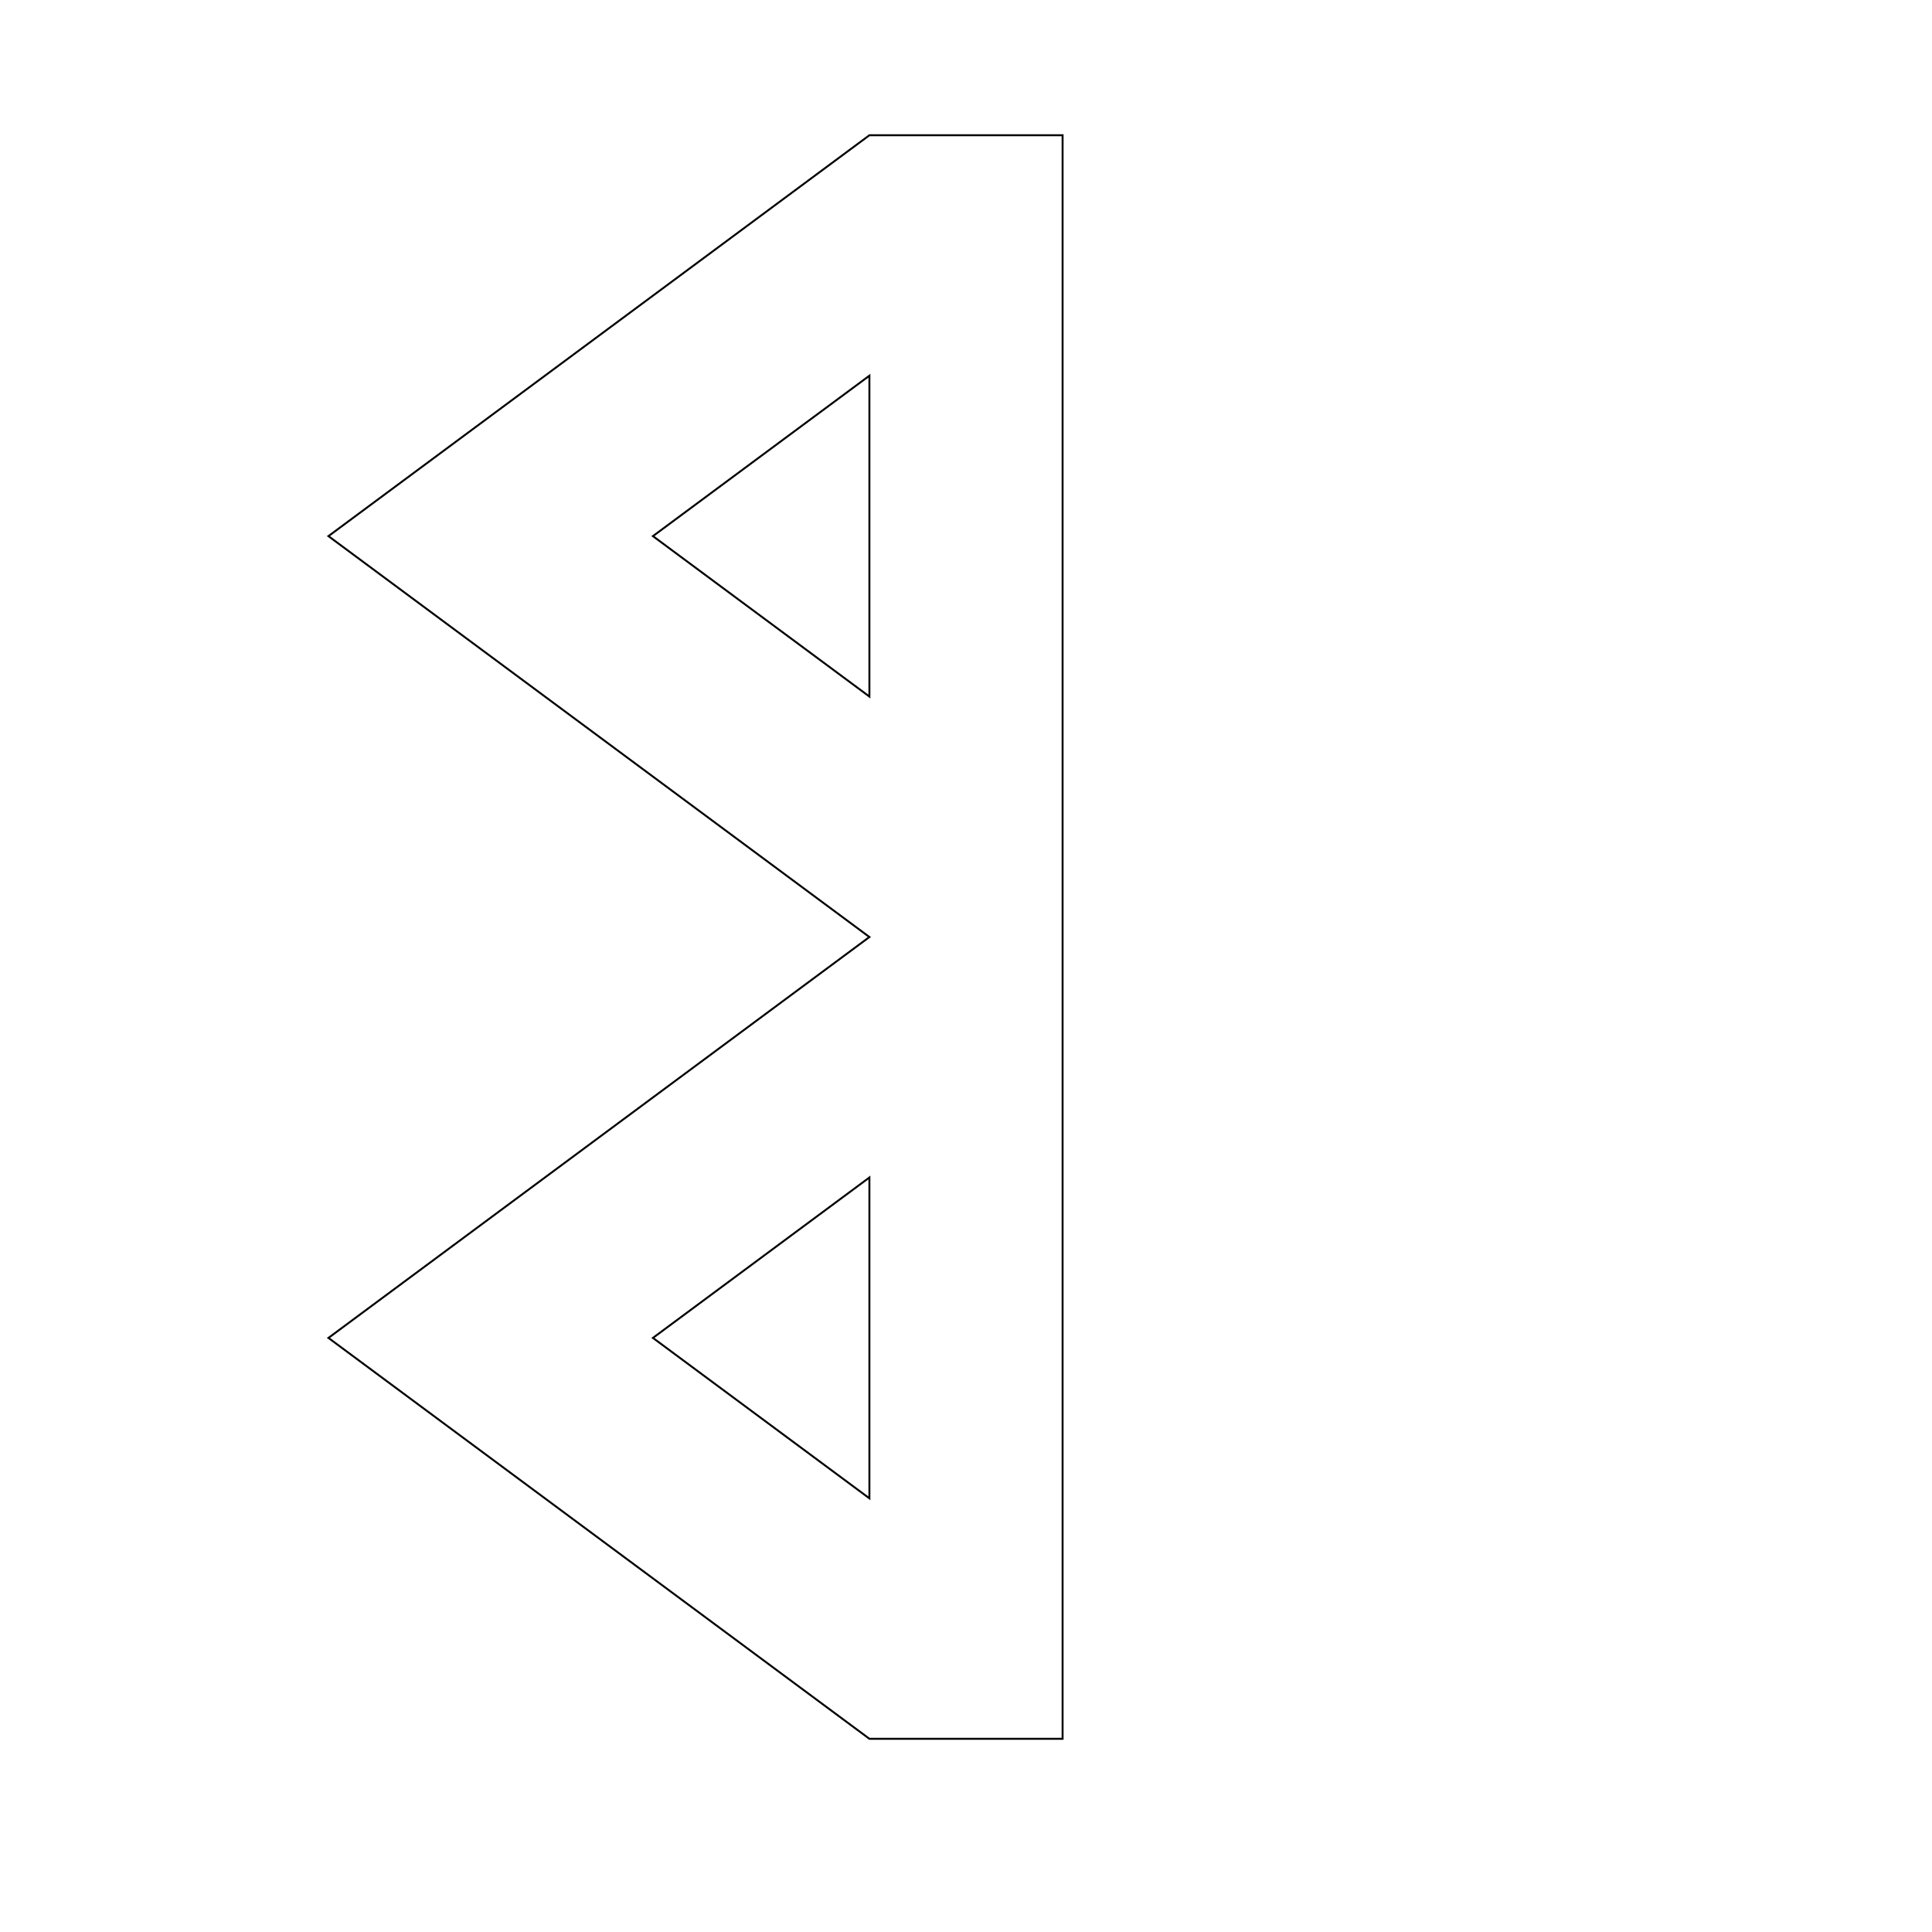
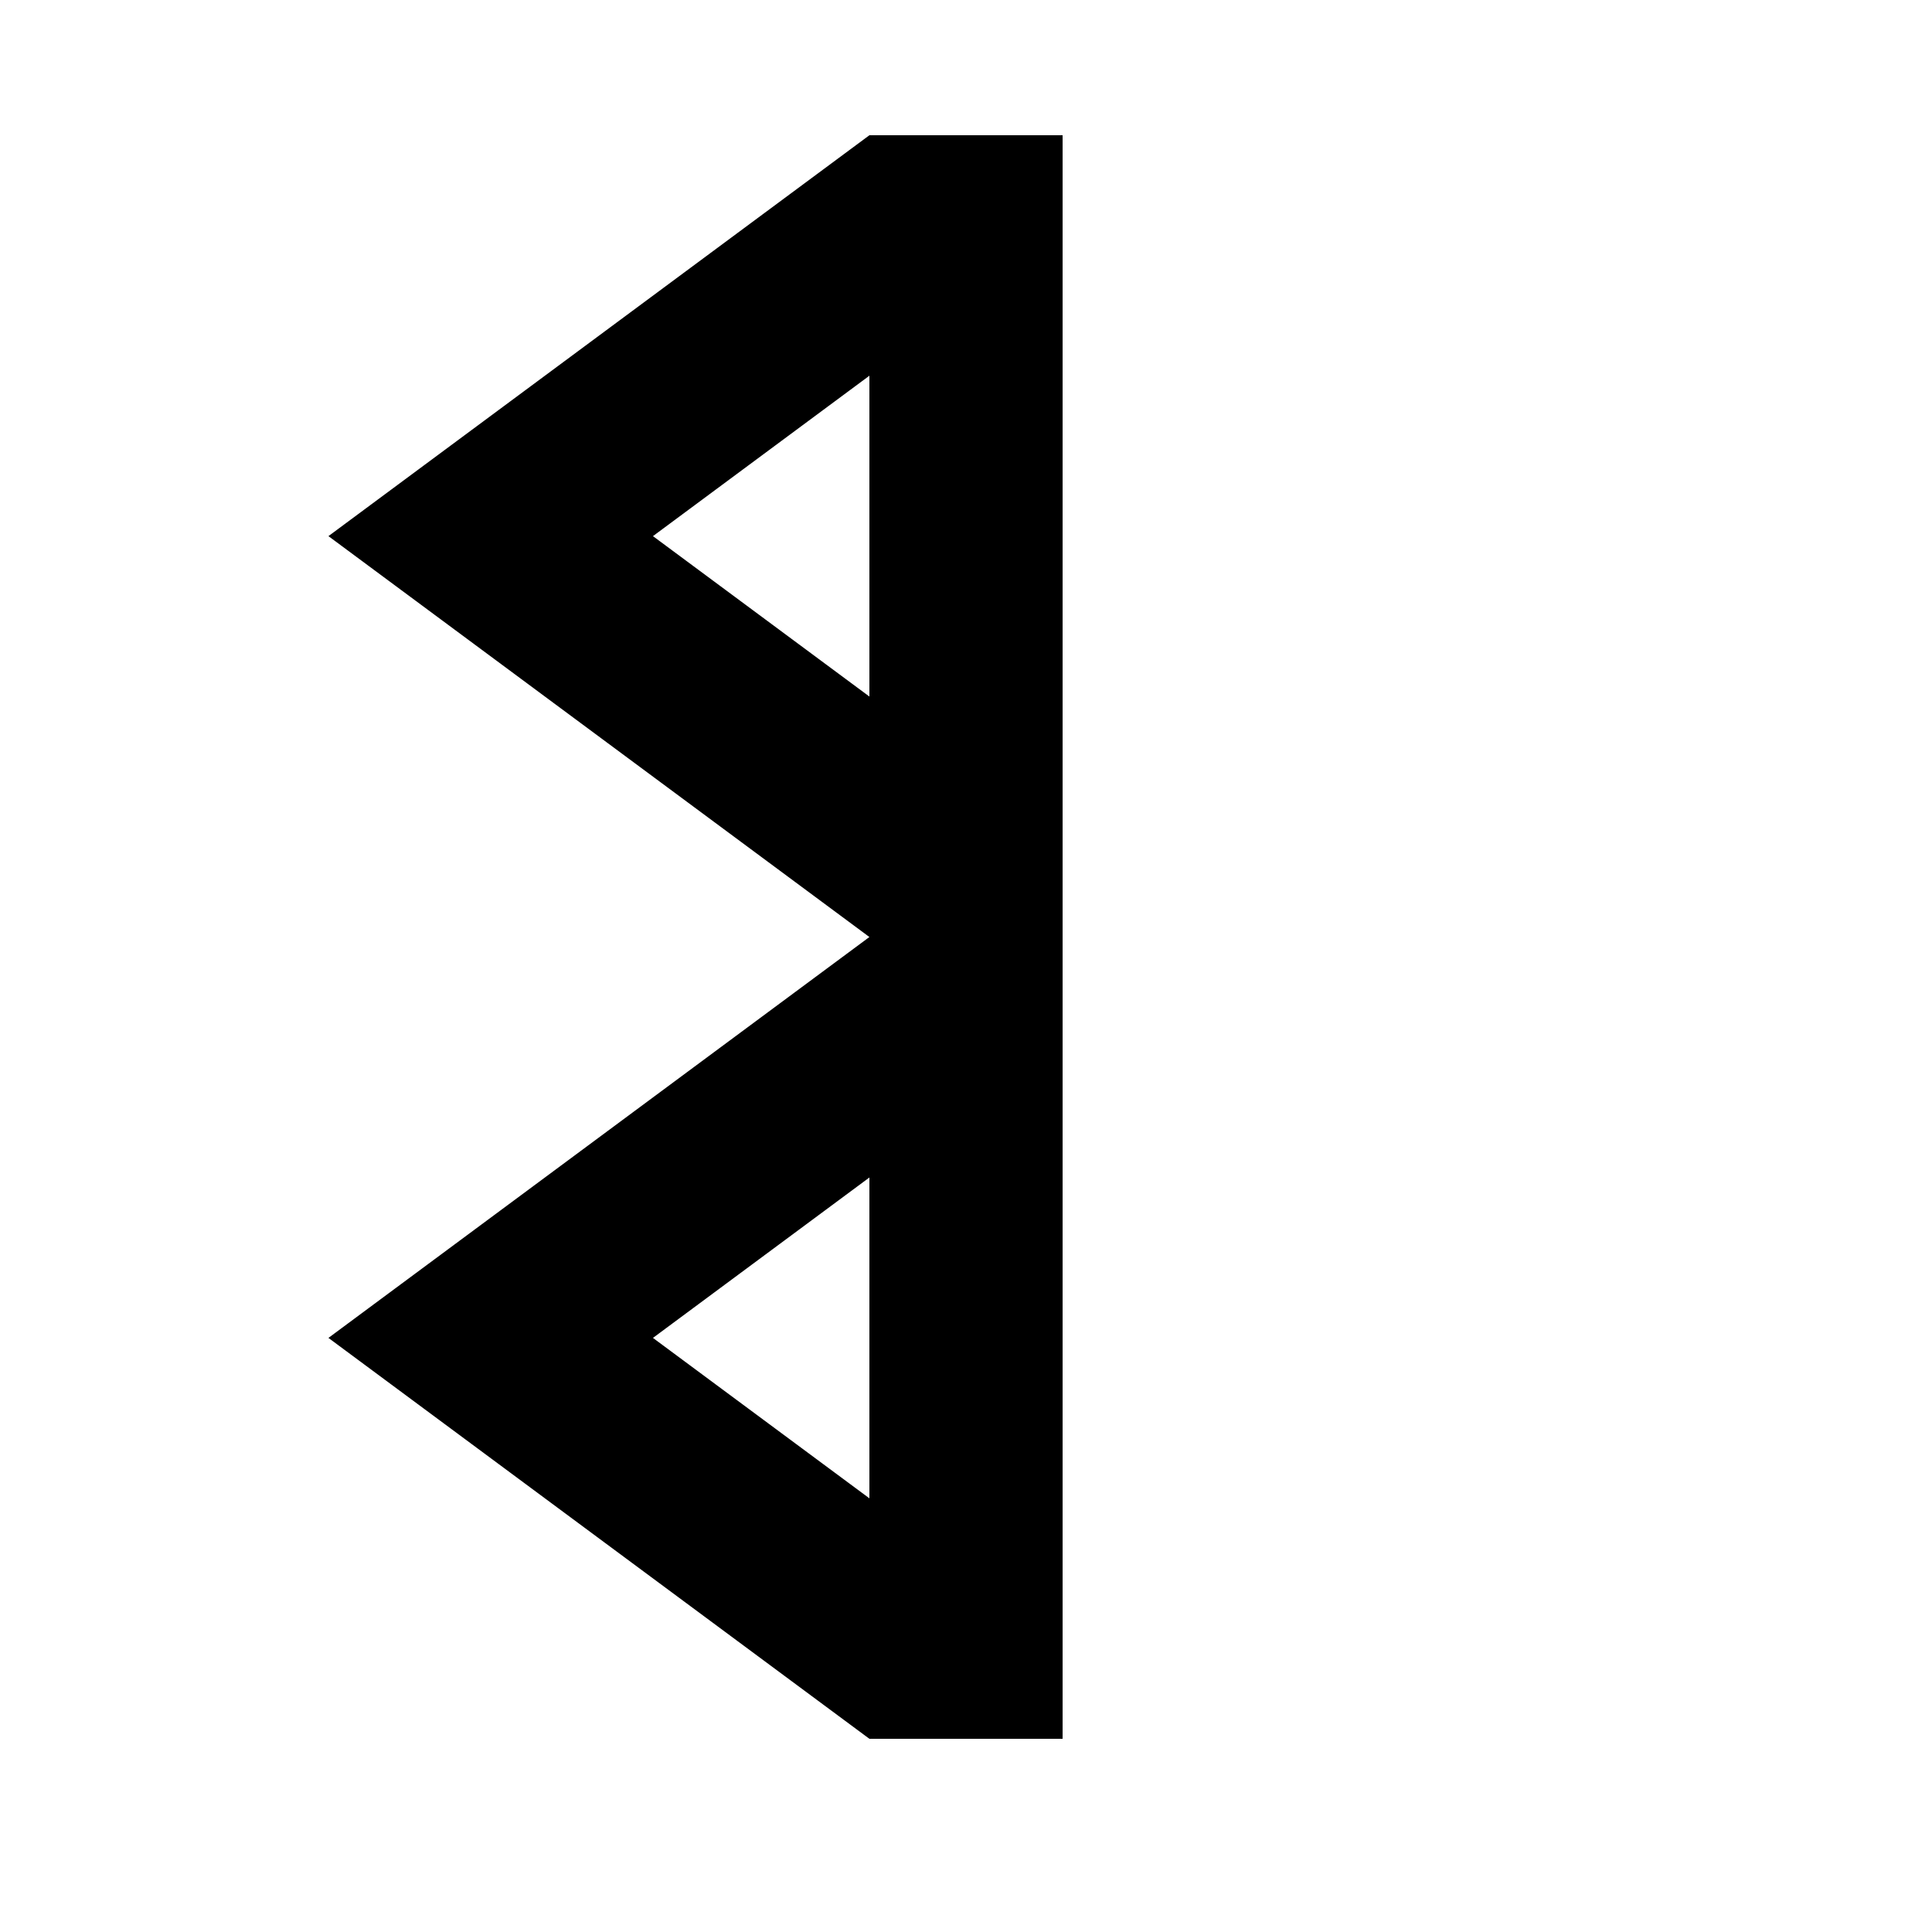
<svg xmlns="http://www.w3.org/2000/svg" width="1000" height="1000" id="svg3266" version="1.1">
  <defs id="defs3268" />
-   <g id="layer1" transform="translate(0,-52.36218)">
-     <path style="fill:none;stroke:#000000;stroke-width:1px;stroke-linecap:butt;stroke-linejoin:miter;stroke-opacity:1" d="M 550,70 450,70 170,277.5 450,485 170,692.5 450,900 l 100,0 z" id="path4017" transform="translate(0,52.36218)" />
-     <path style="fill:none;stroke:#000000;stroke-width:1px;stroke-linecap:butt;stroke-linejoin:miter;stroke-opacity:1" d="M 450,194.466 337.955,277.5 450,360.534 z" id="path4019" transform="translate(0,52.36218)" />
-     <path style="fill:none;stroke:#000000;stroke-width:1px;stroke-linecap:butt;stroke-linejoin:miter;stroke-opacity:1" d="M 450,609.466 337.955,692.5 450,775.534 z" id="path4021" transform="translate(0,52.36218)" />
+   <g id="layer1" transform="translate(0,-52.36218)" style="fill:#000000;fill-opacity:1;stroke:none">
+     <path style="fill:#000000;stroke:none;stroke-width:1px;stroke-linecap:butt;stroke-linejoin:miter;stroke-opacity:1;fill-opacity:1" d="M 450 70 L 170 277.5 L 450 485 L 170 692.5 L 450 900 L 550 900 L 550 70 L 450 70 z M 450 194.469 L 450 360.531 L 337.969 277.5 L 450 194.469 z M 450 609.469 L 450 775.531 L 337.969 692.5 L 450 609.469 z " transform="translate(0,52.36218)" id="path4017" />
  </g>
</svg>
